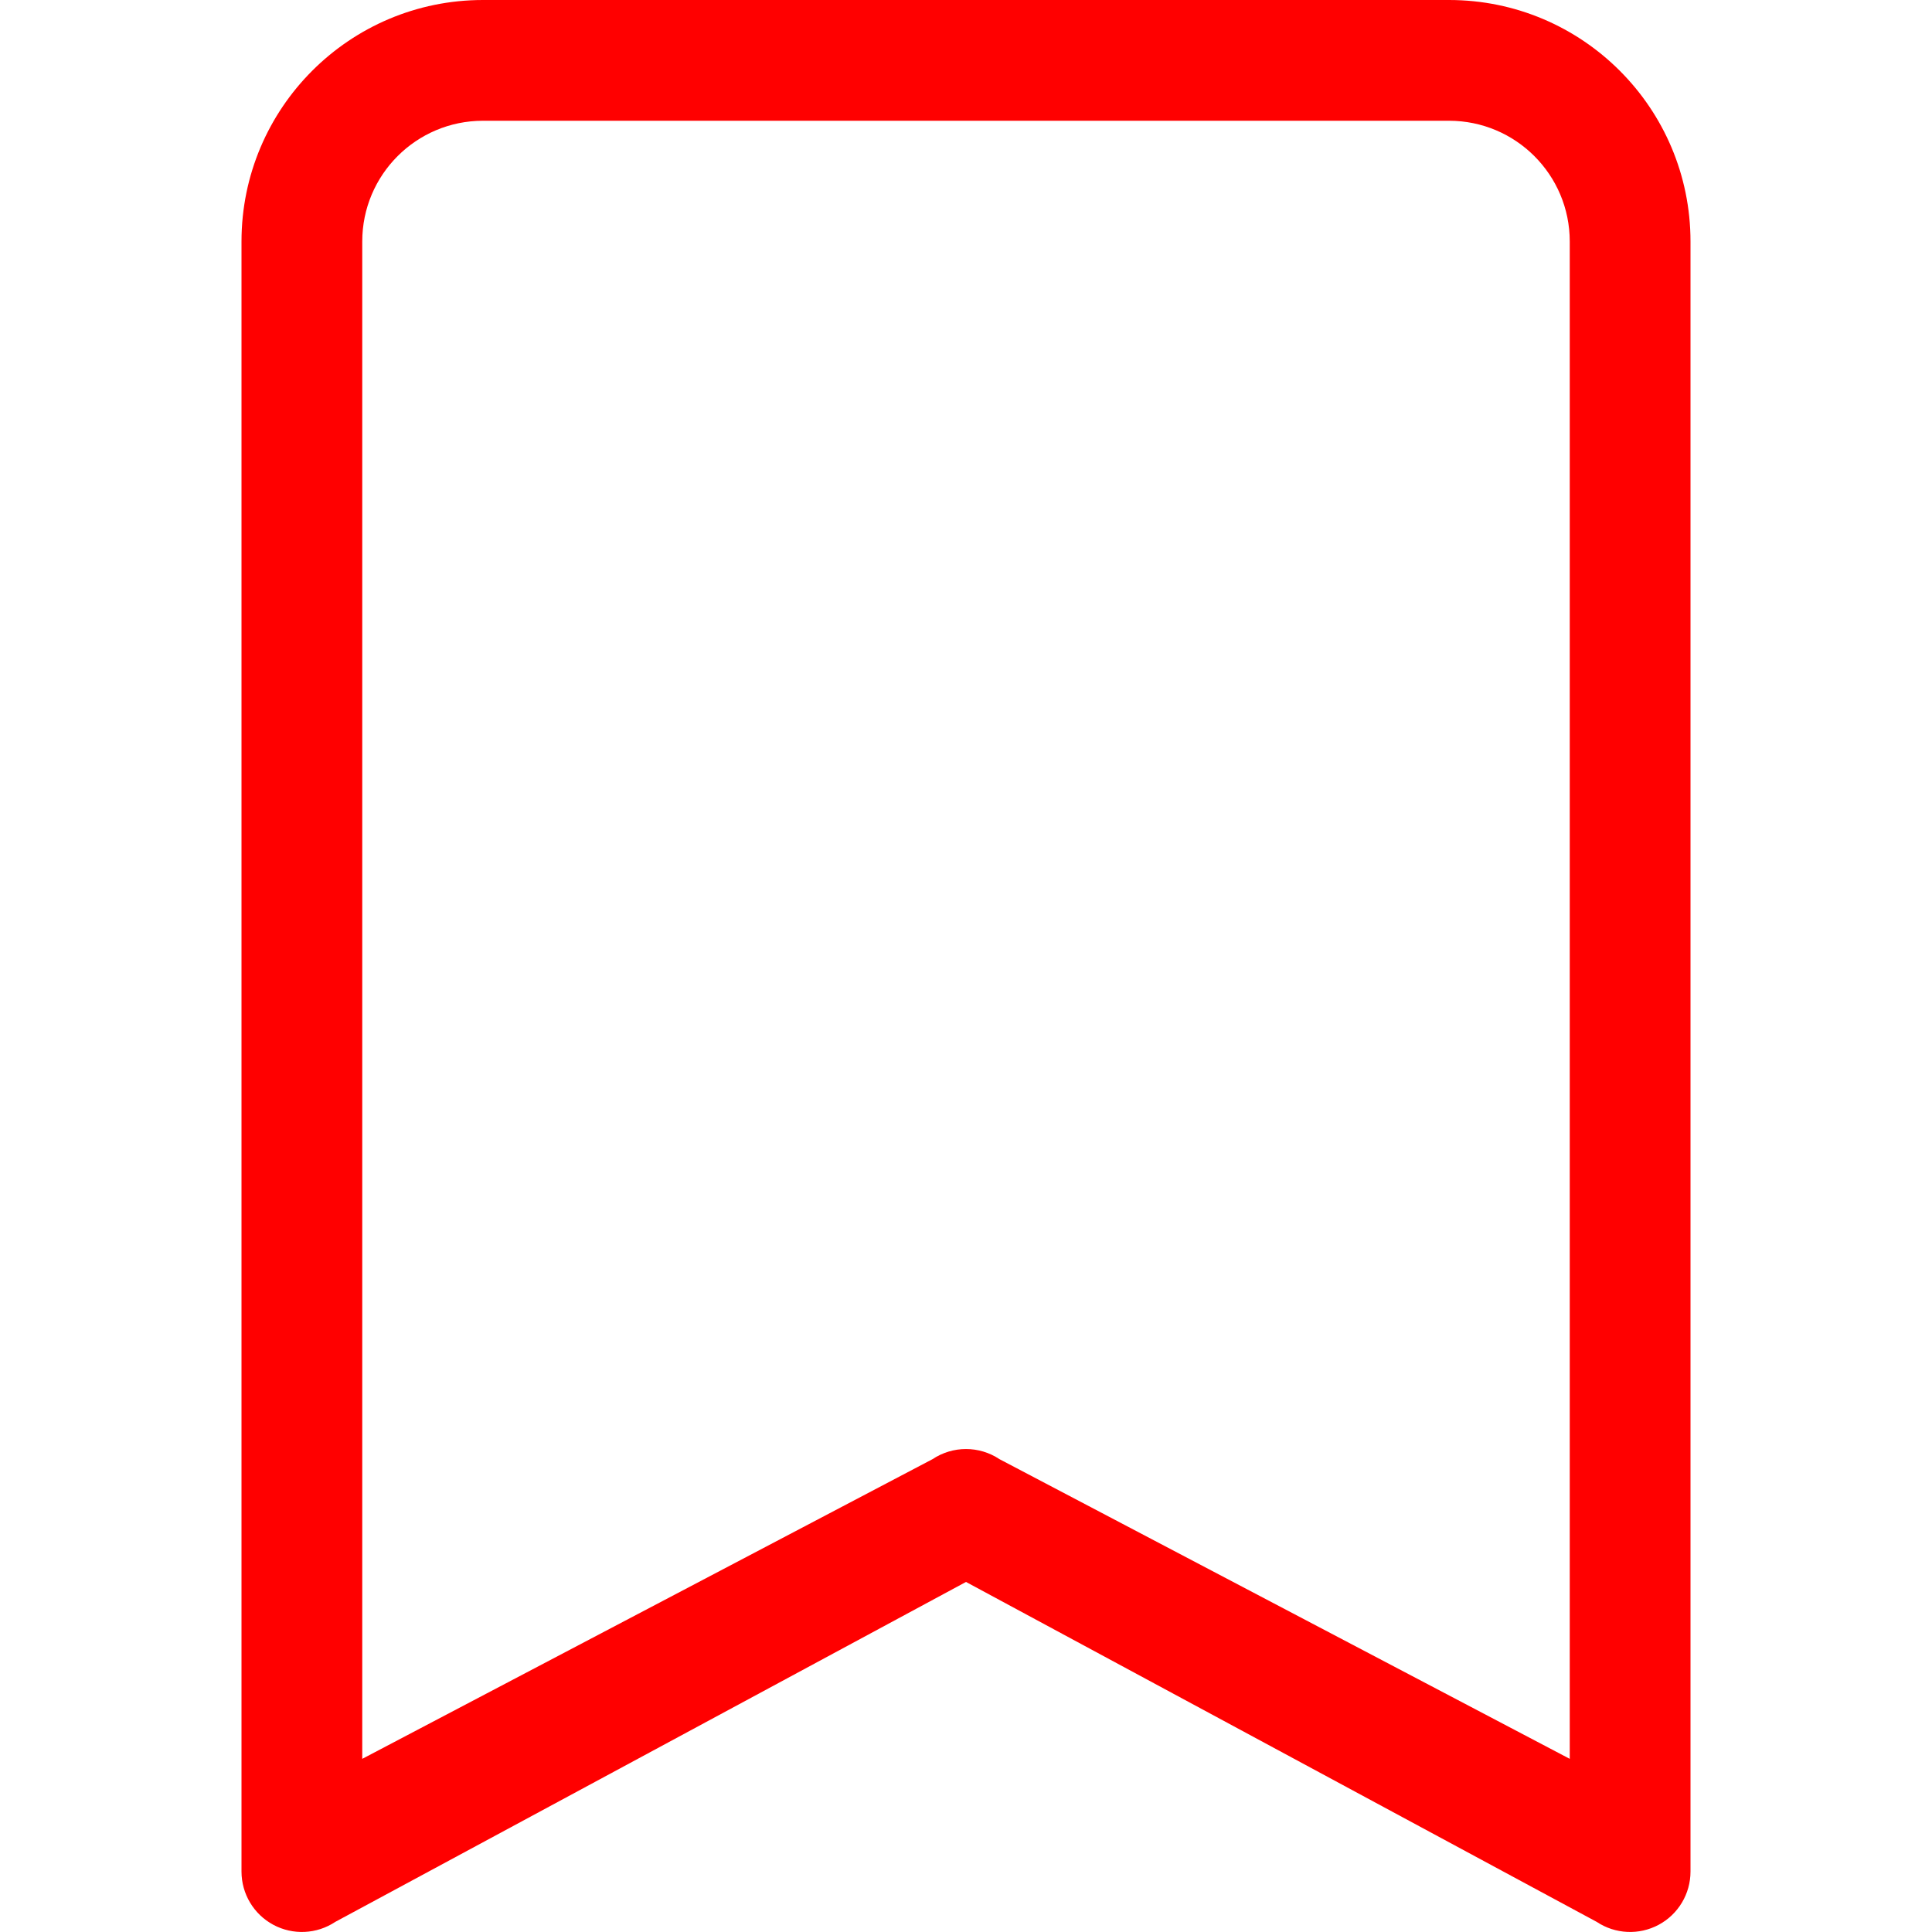
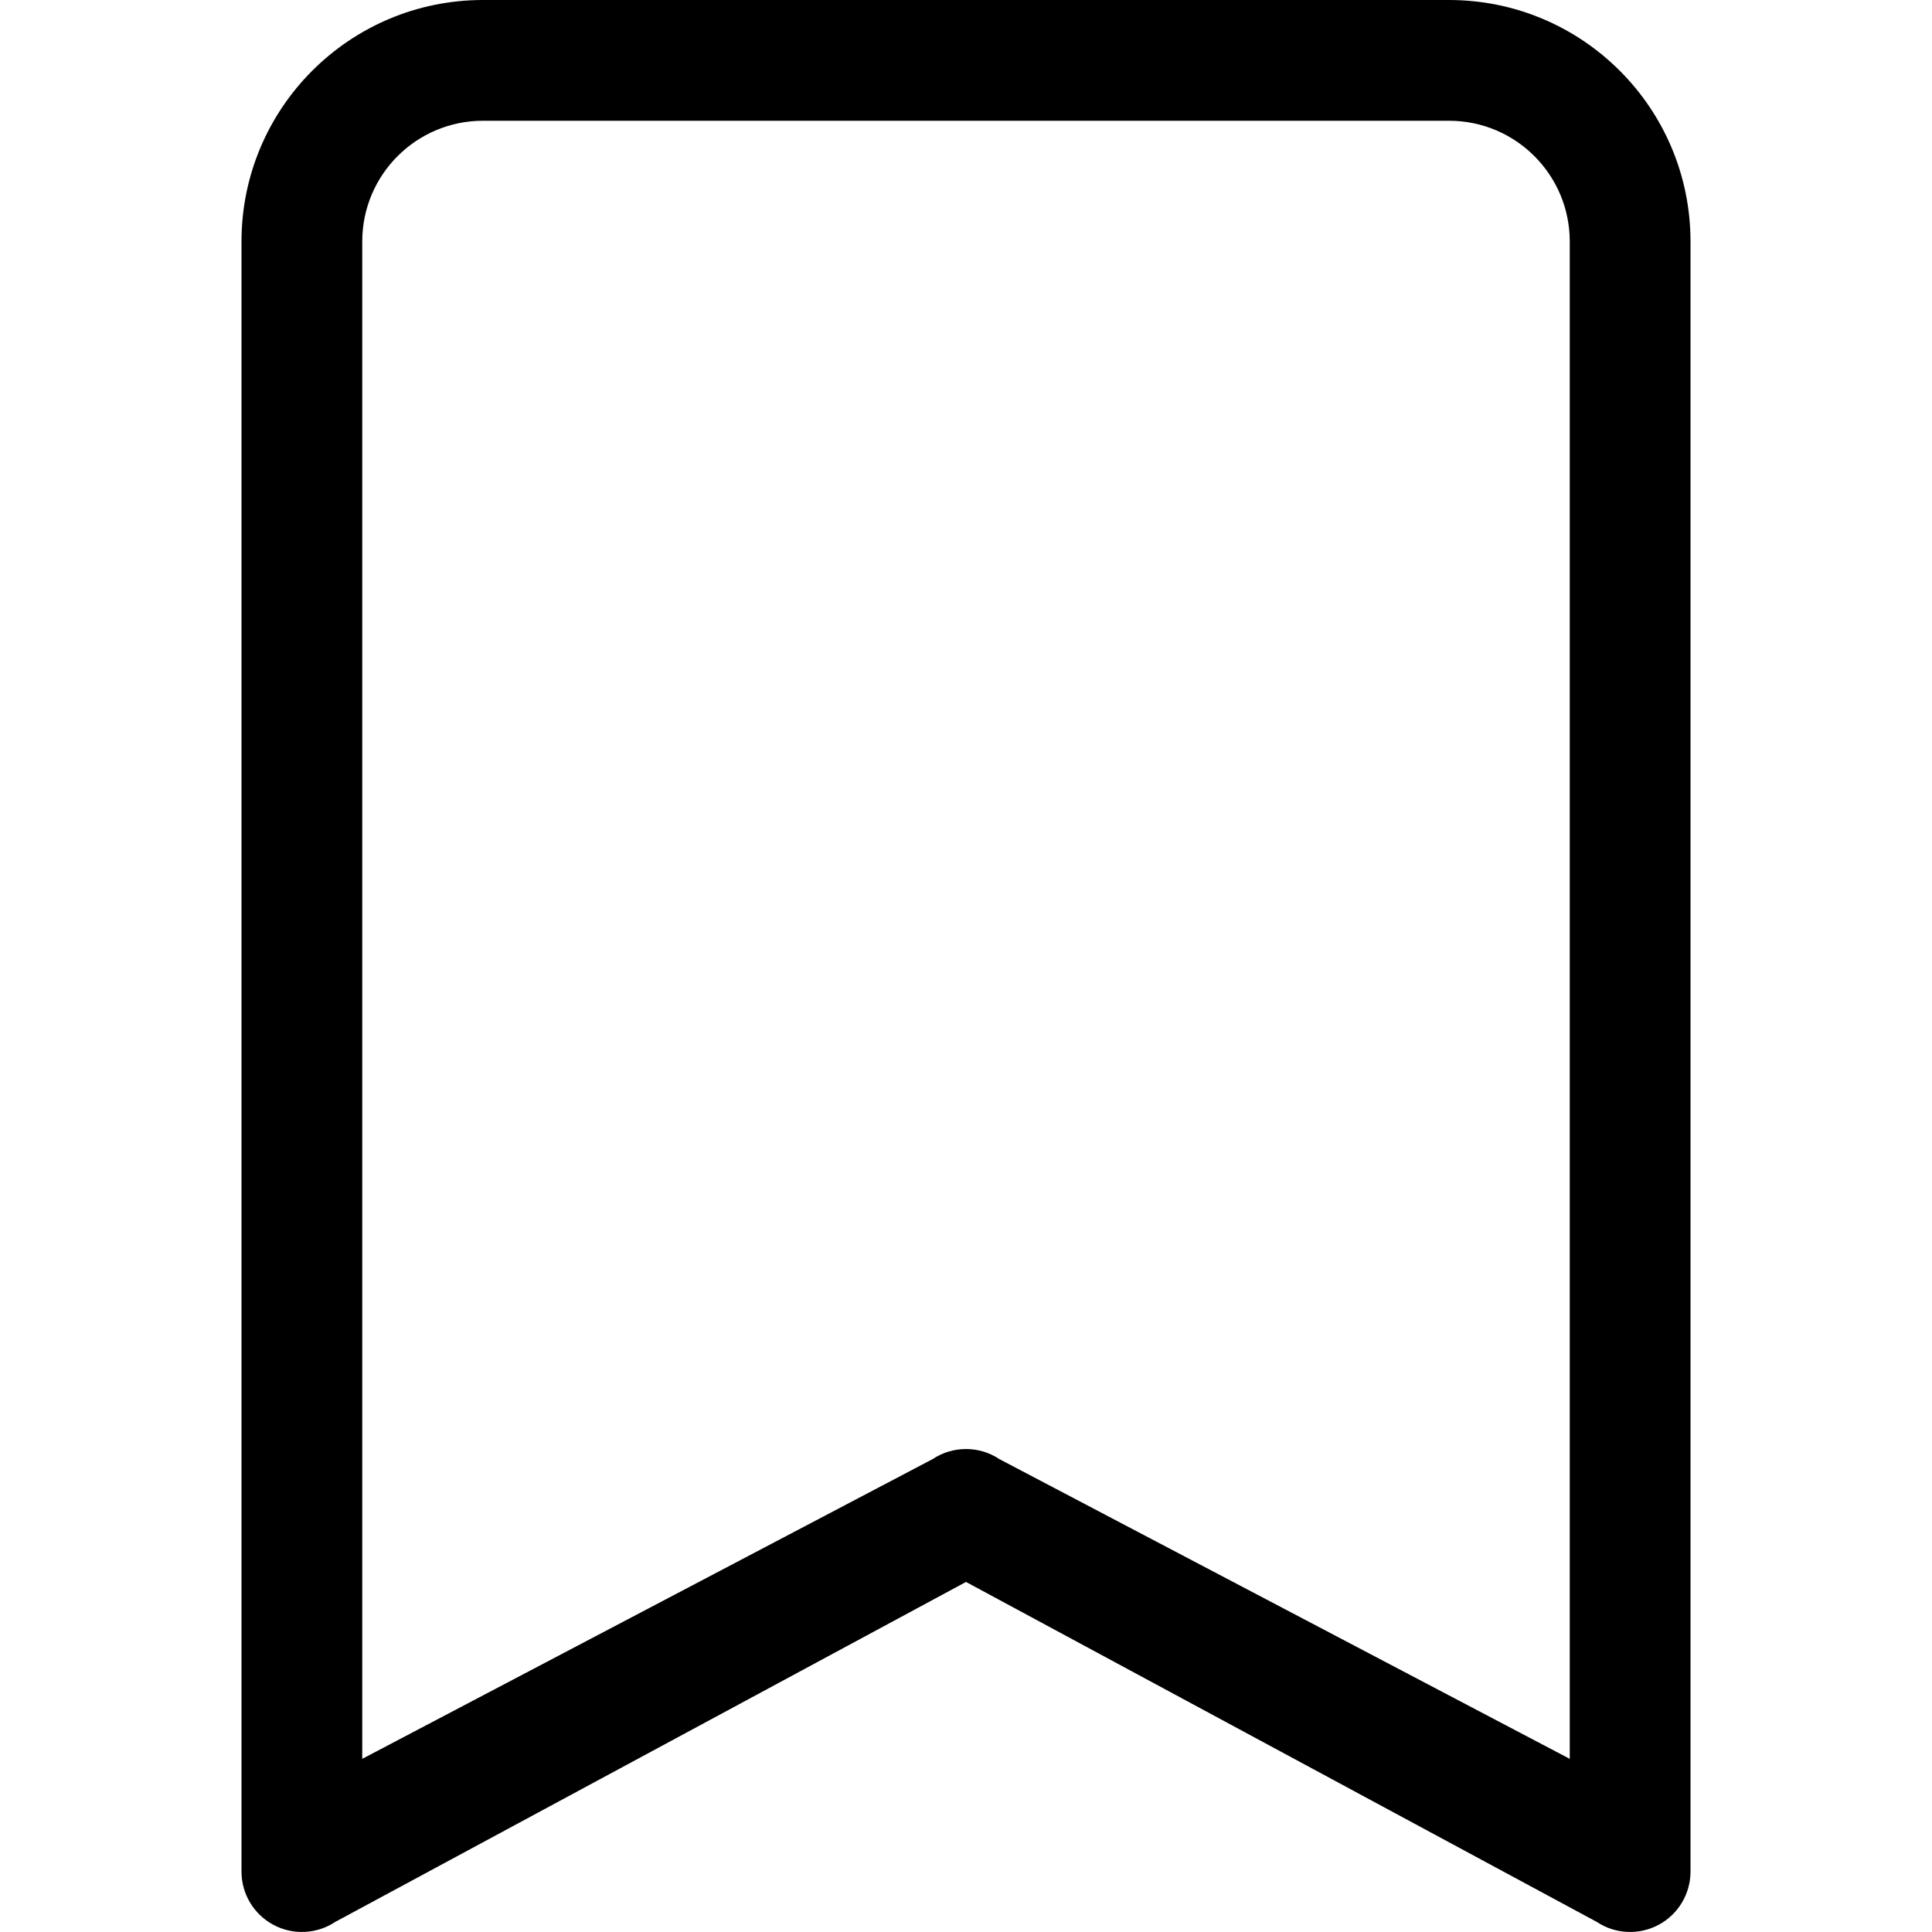
- <svg xmlns="http://www.w3.org/2000/svg" width="16" height="16" class="bookmark" viewBox="0 0 16 16" fill="red">
+ <svg xmlns="http://www.w3.org/2000/svg" width="16" height="16" viewBox="0 0 16 16">
  <path d="M2 2a2 2 0 0 1 2-2h8a2 2 0 0 1 2 2v13.5a.5.5 0 0 1-.777.416L8 13.101l-5.223 2.815A.5.5 0 0 1 2 15.5V2zm2-1a1 1 0 0 0-1 1v12.566l4.723-2.482a.5.5 0 0 1 .554 0L13 14.566V2a1 1 0 0 0-1-1H4z" />
</svg>
